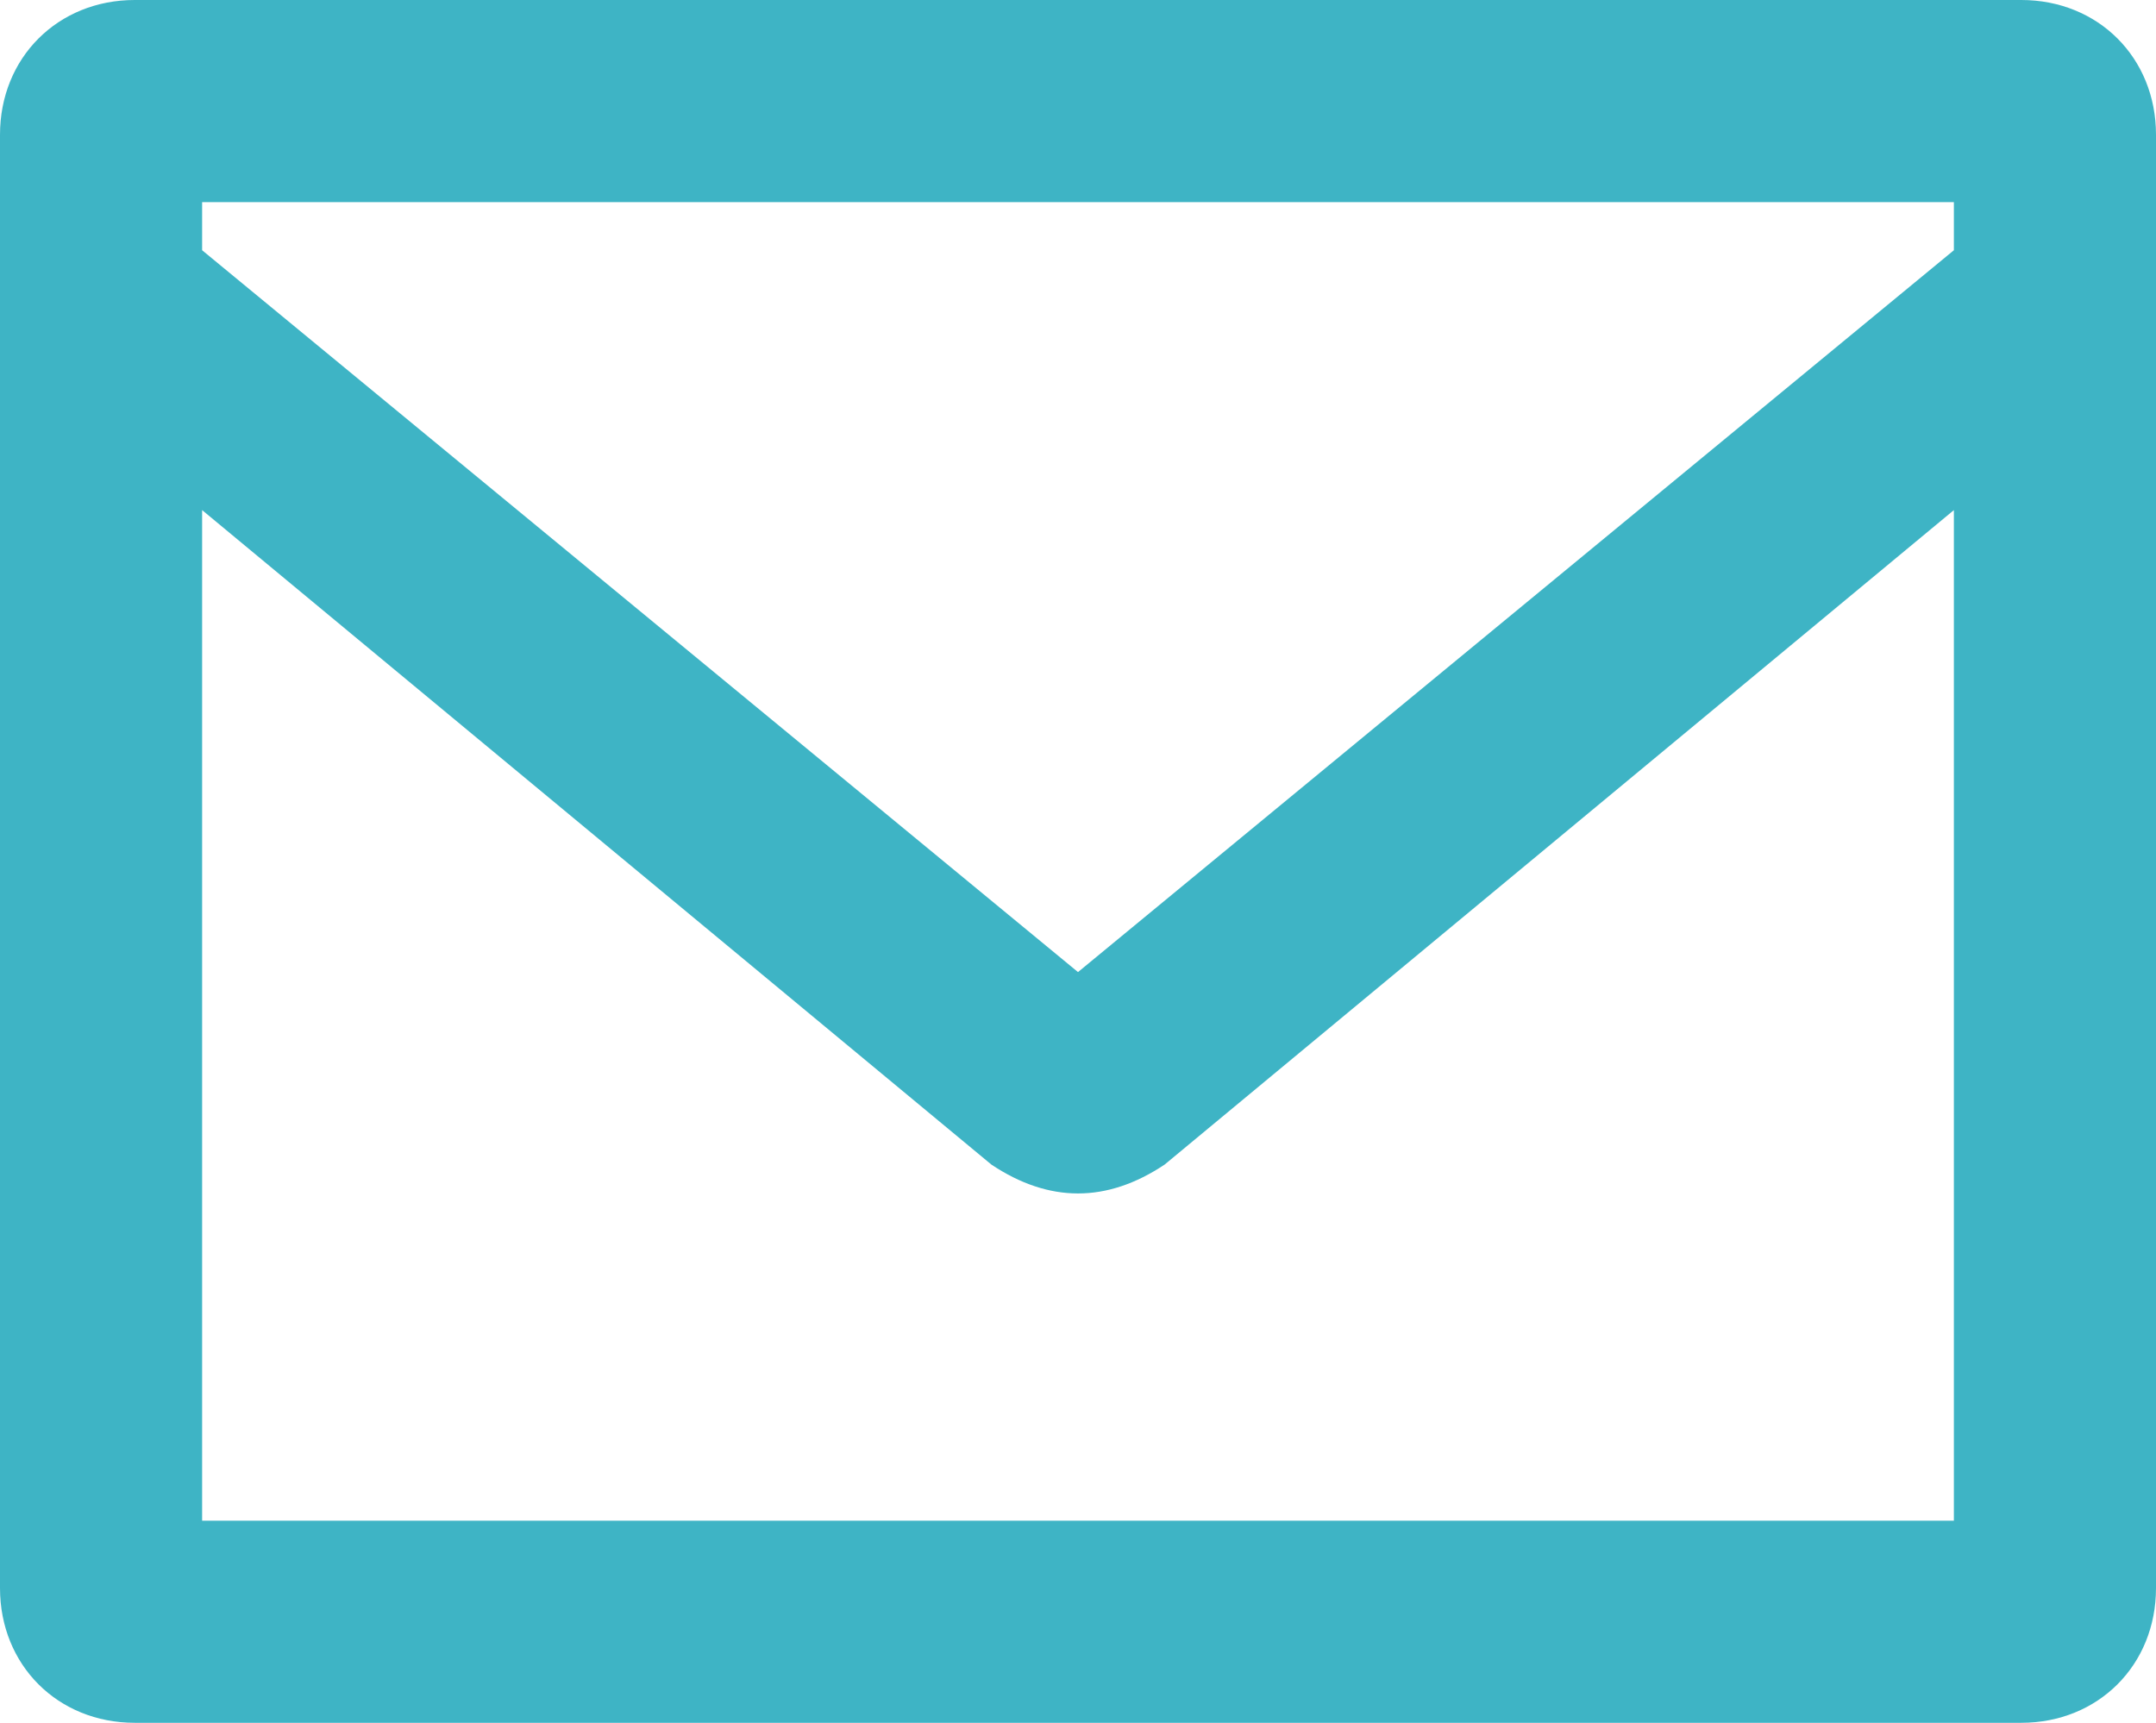
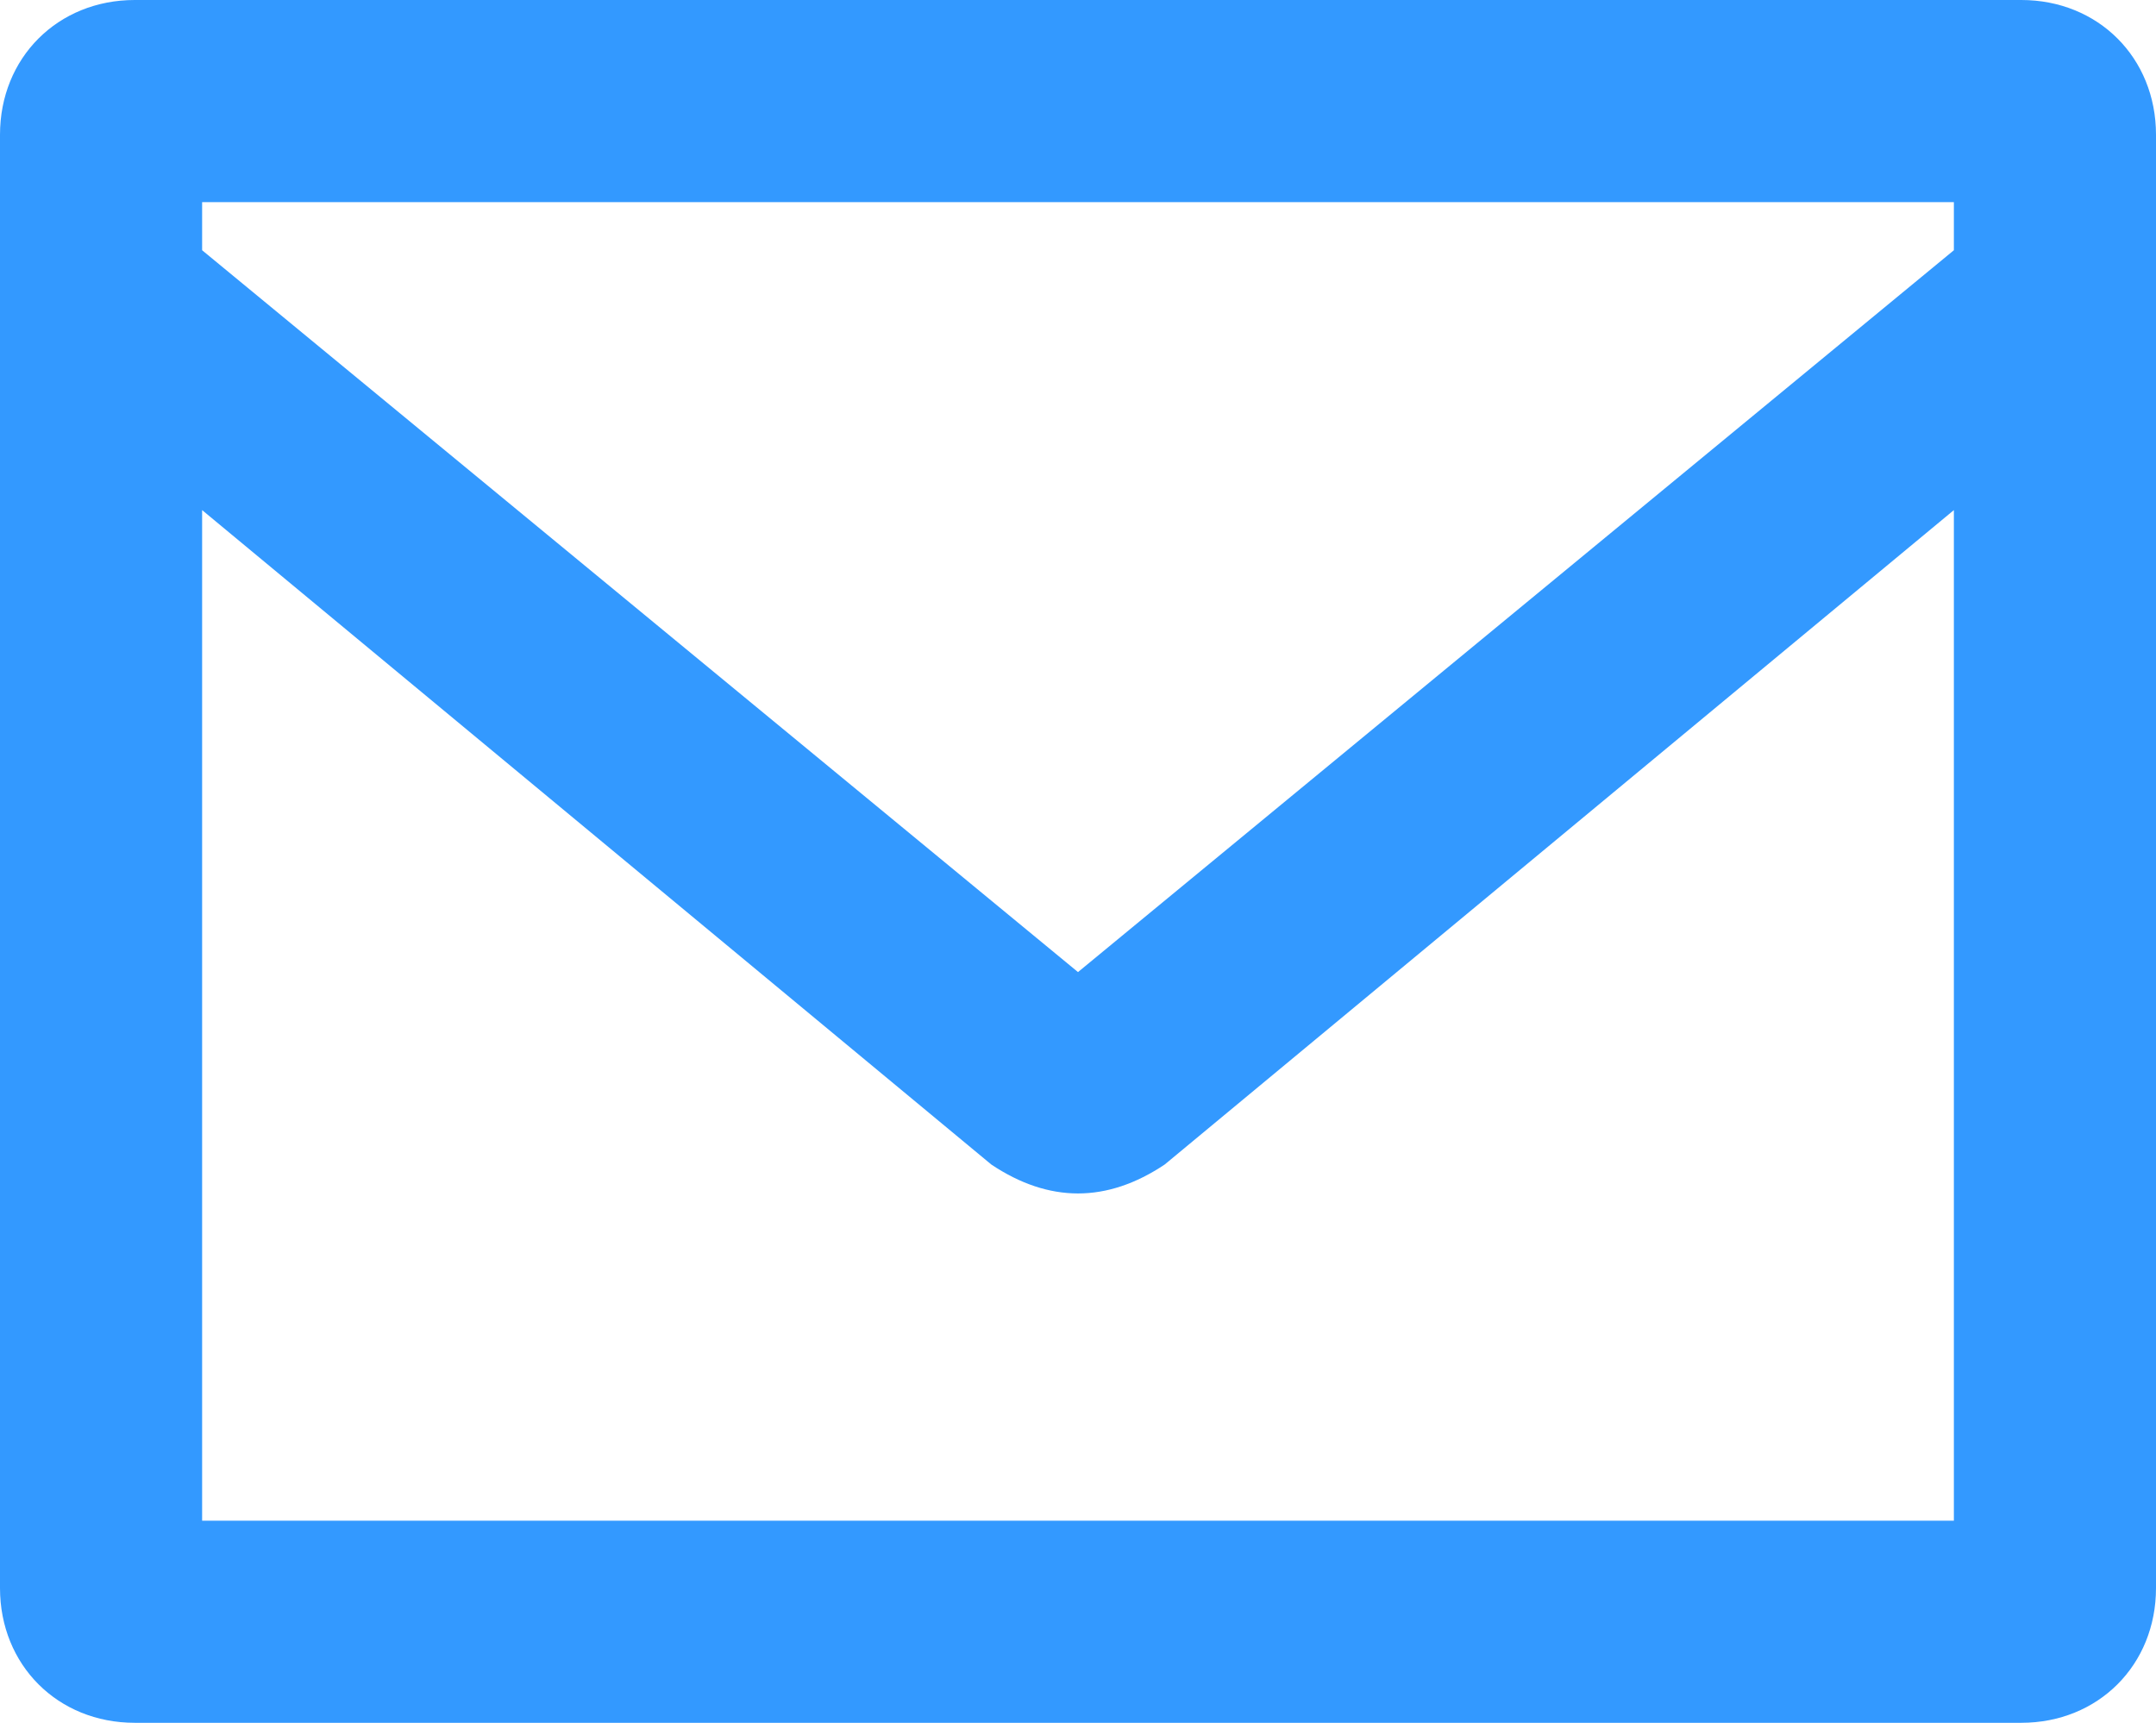
<svg xmlns="http://www.w3.org/2000/svg" version="1.1" id="Слой_1" x="0px" y="0px" width="22.4px" height="17.9px" viewBox="0 0 22.4 17.9" enable-background="new 0 0 22.4 17.9" xml:space="preserve">
-   <path fill="#3EB4C5" d="M1.4,0C0.6,0,0,0.6,0,1.4v15.1c0,0.8,0.6,1.4,1.4,1.4H21c0.8,0,1.4-0.6,1.4-1.4V1.4C22.4,0.6,21.8,0,21,0  H1.4z M20.3,2.1v0.5l-9.1,7.5L2.1,2.6V2.1H20.3z M2.1,15.8V5.3l8.2,6.8c0.3,0.2,0.6,0.3,0.9,0.3c0.3,0,0.6-0.1,0.9-0.3l8.2-6.8v10.5  H2.1z" />
+   <path fill="#3399ff" d="M1.4,0C0.6,0,0,0.6,0,1.4v15.1c0,0.8,0.6,1.4,1.4,1.4H21c0.8,0,1.4-0.6,1.4-1.4V1.4C22.4,0.6,21.8,0,21,0  H1.4z M20.3,2.1v0.5l-9.1,7.5L2.1,2.6V2.1H20.3z M2.1,15.8V5.3l8.2,6.8c0.3,0.2,0.6,0.3,0.9,0.3c0.3,0,0.6-0.1,0.9-0.3l8.2-6.8v10.5  H2.1z" />
</svg>
